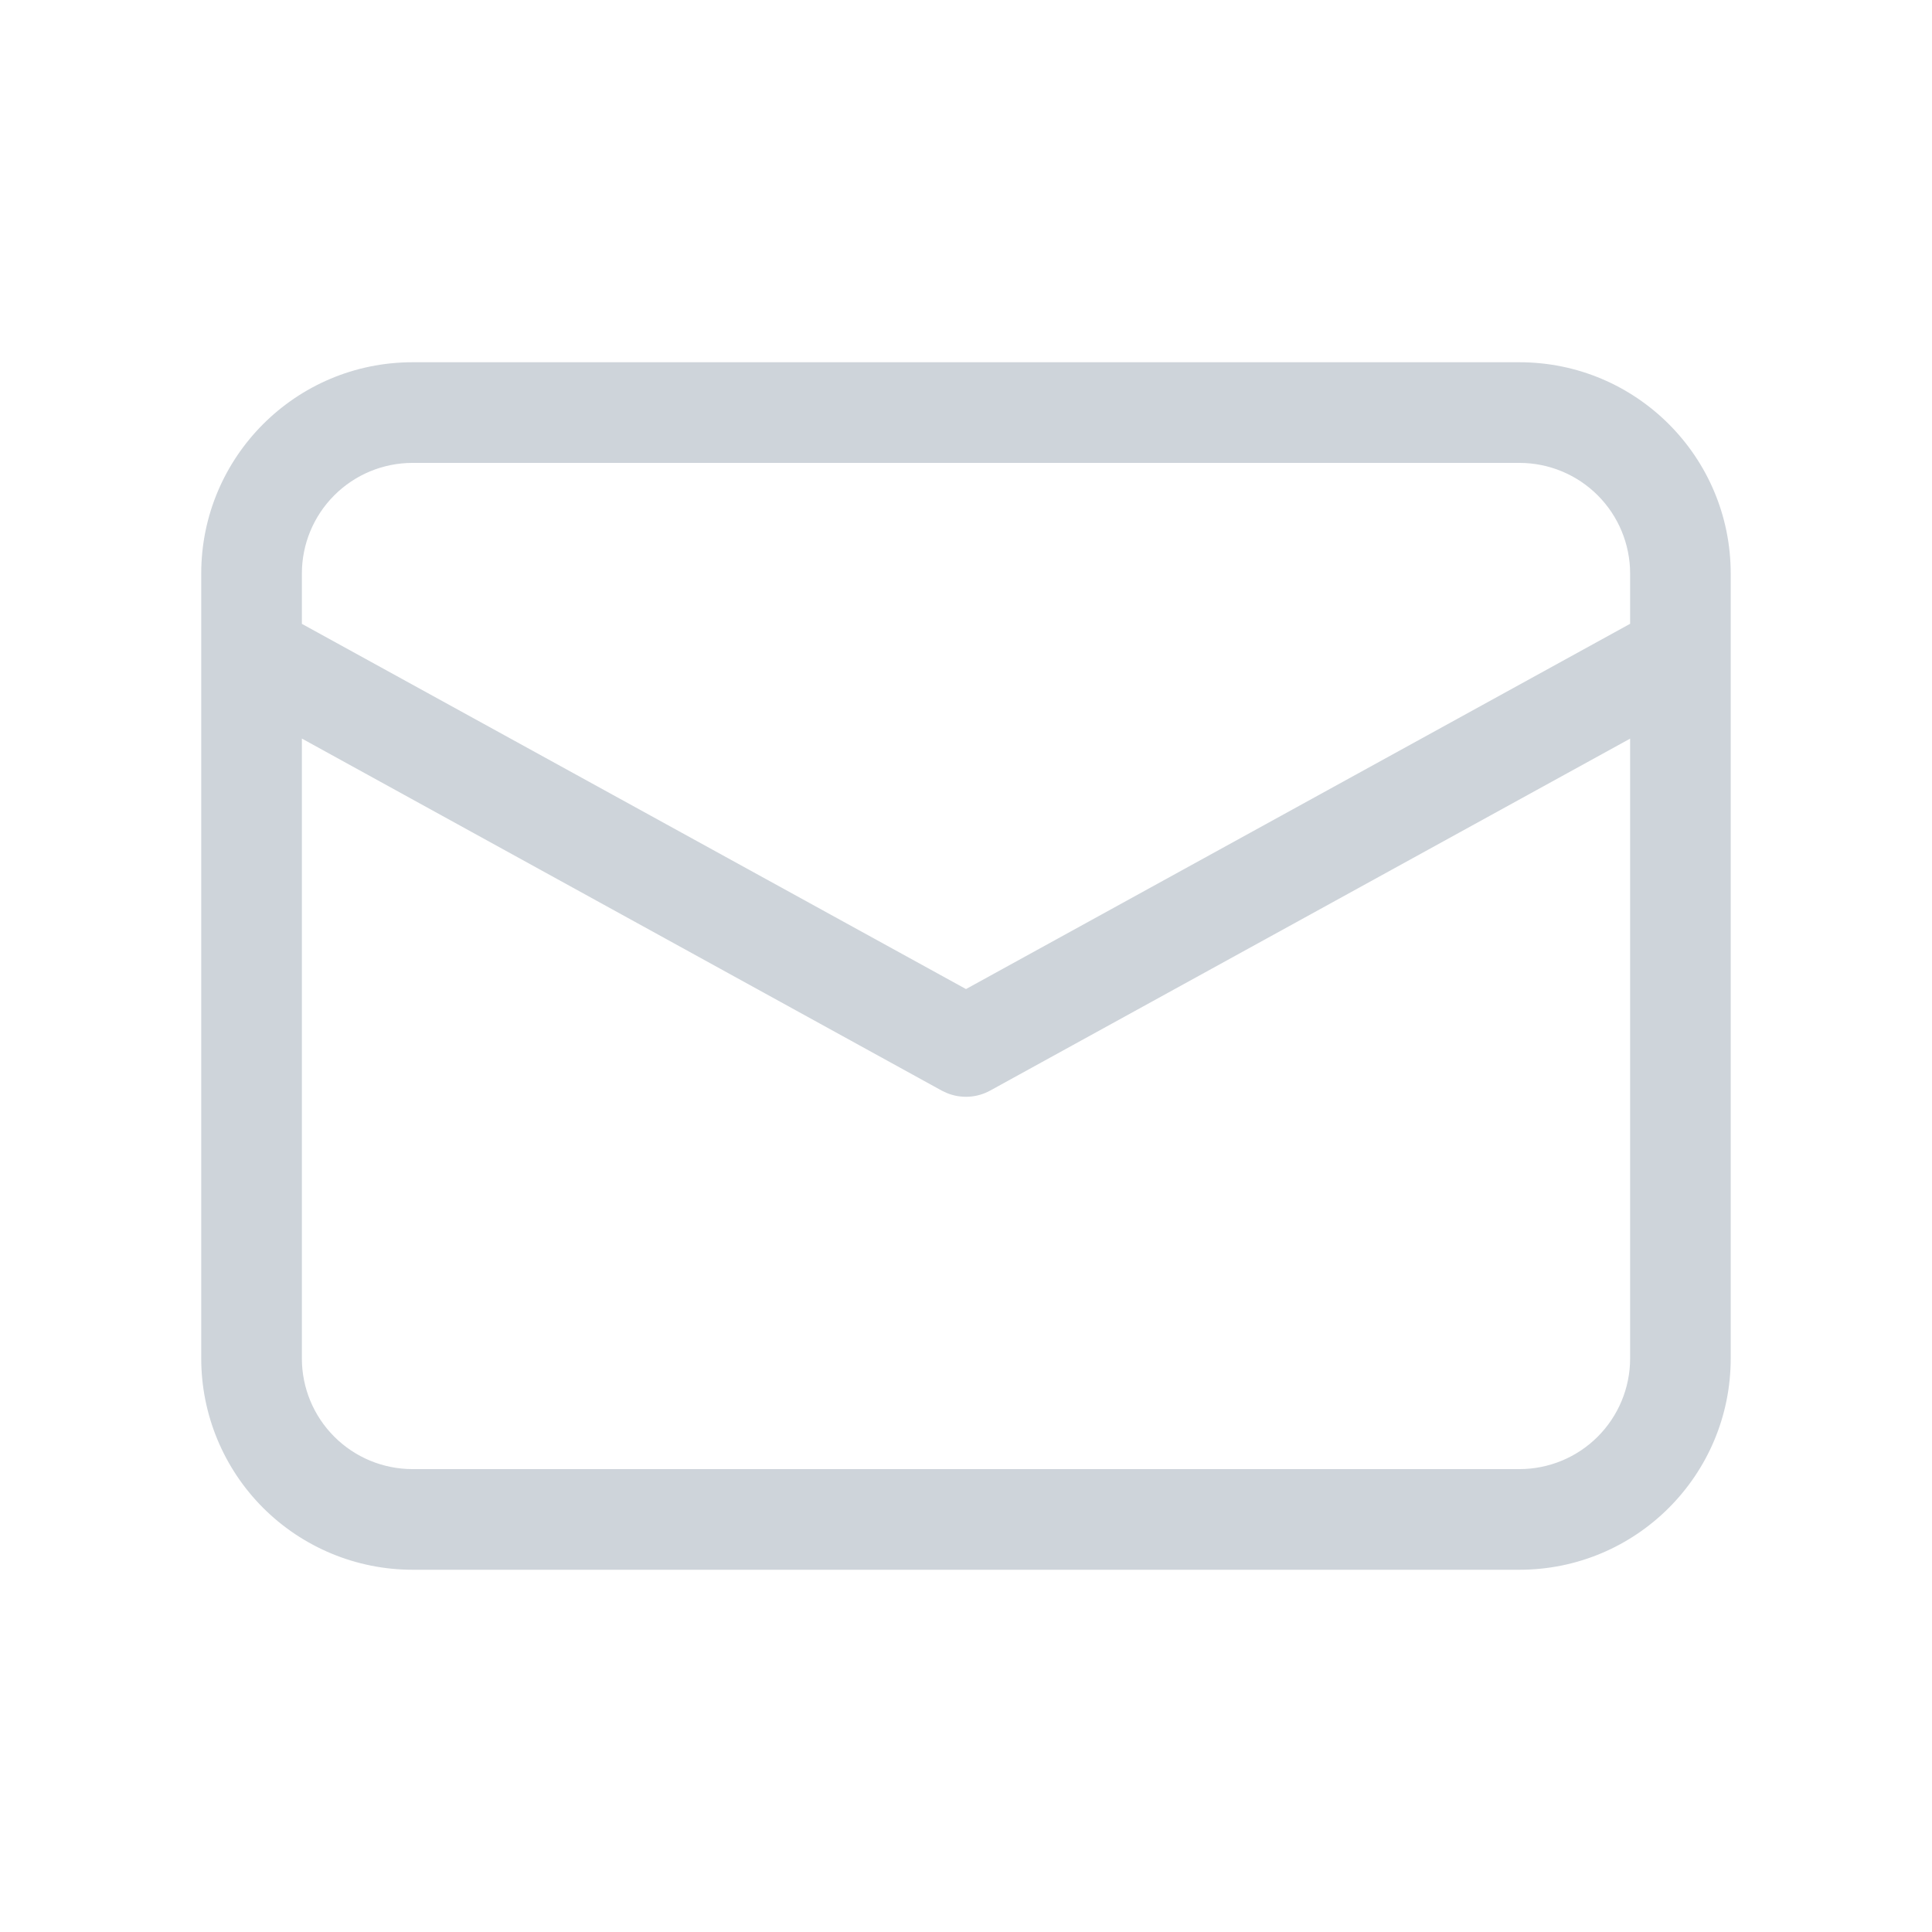
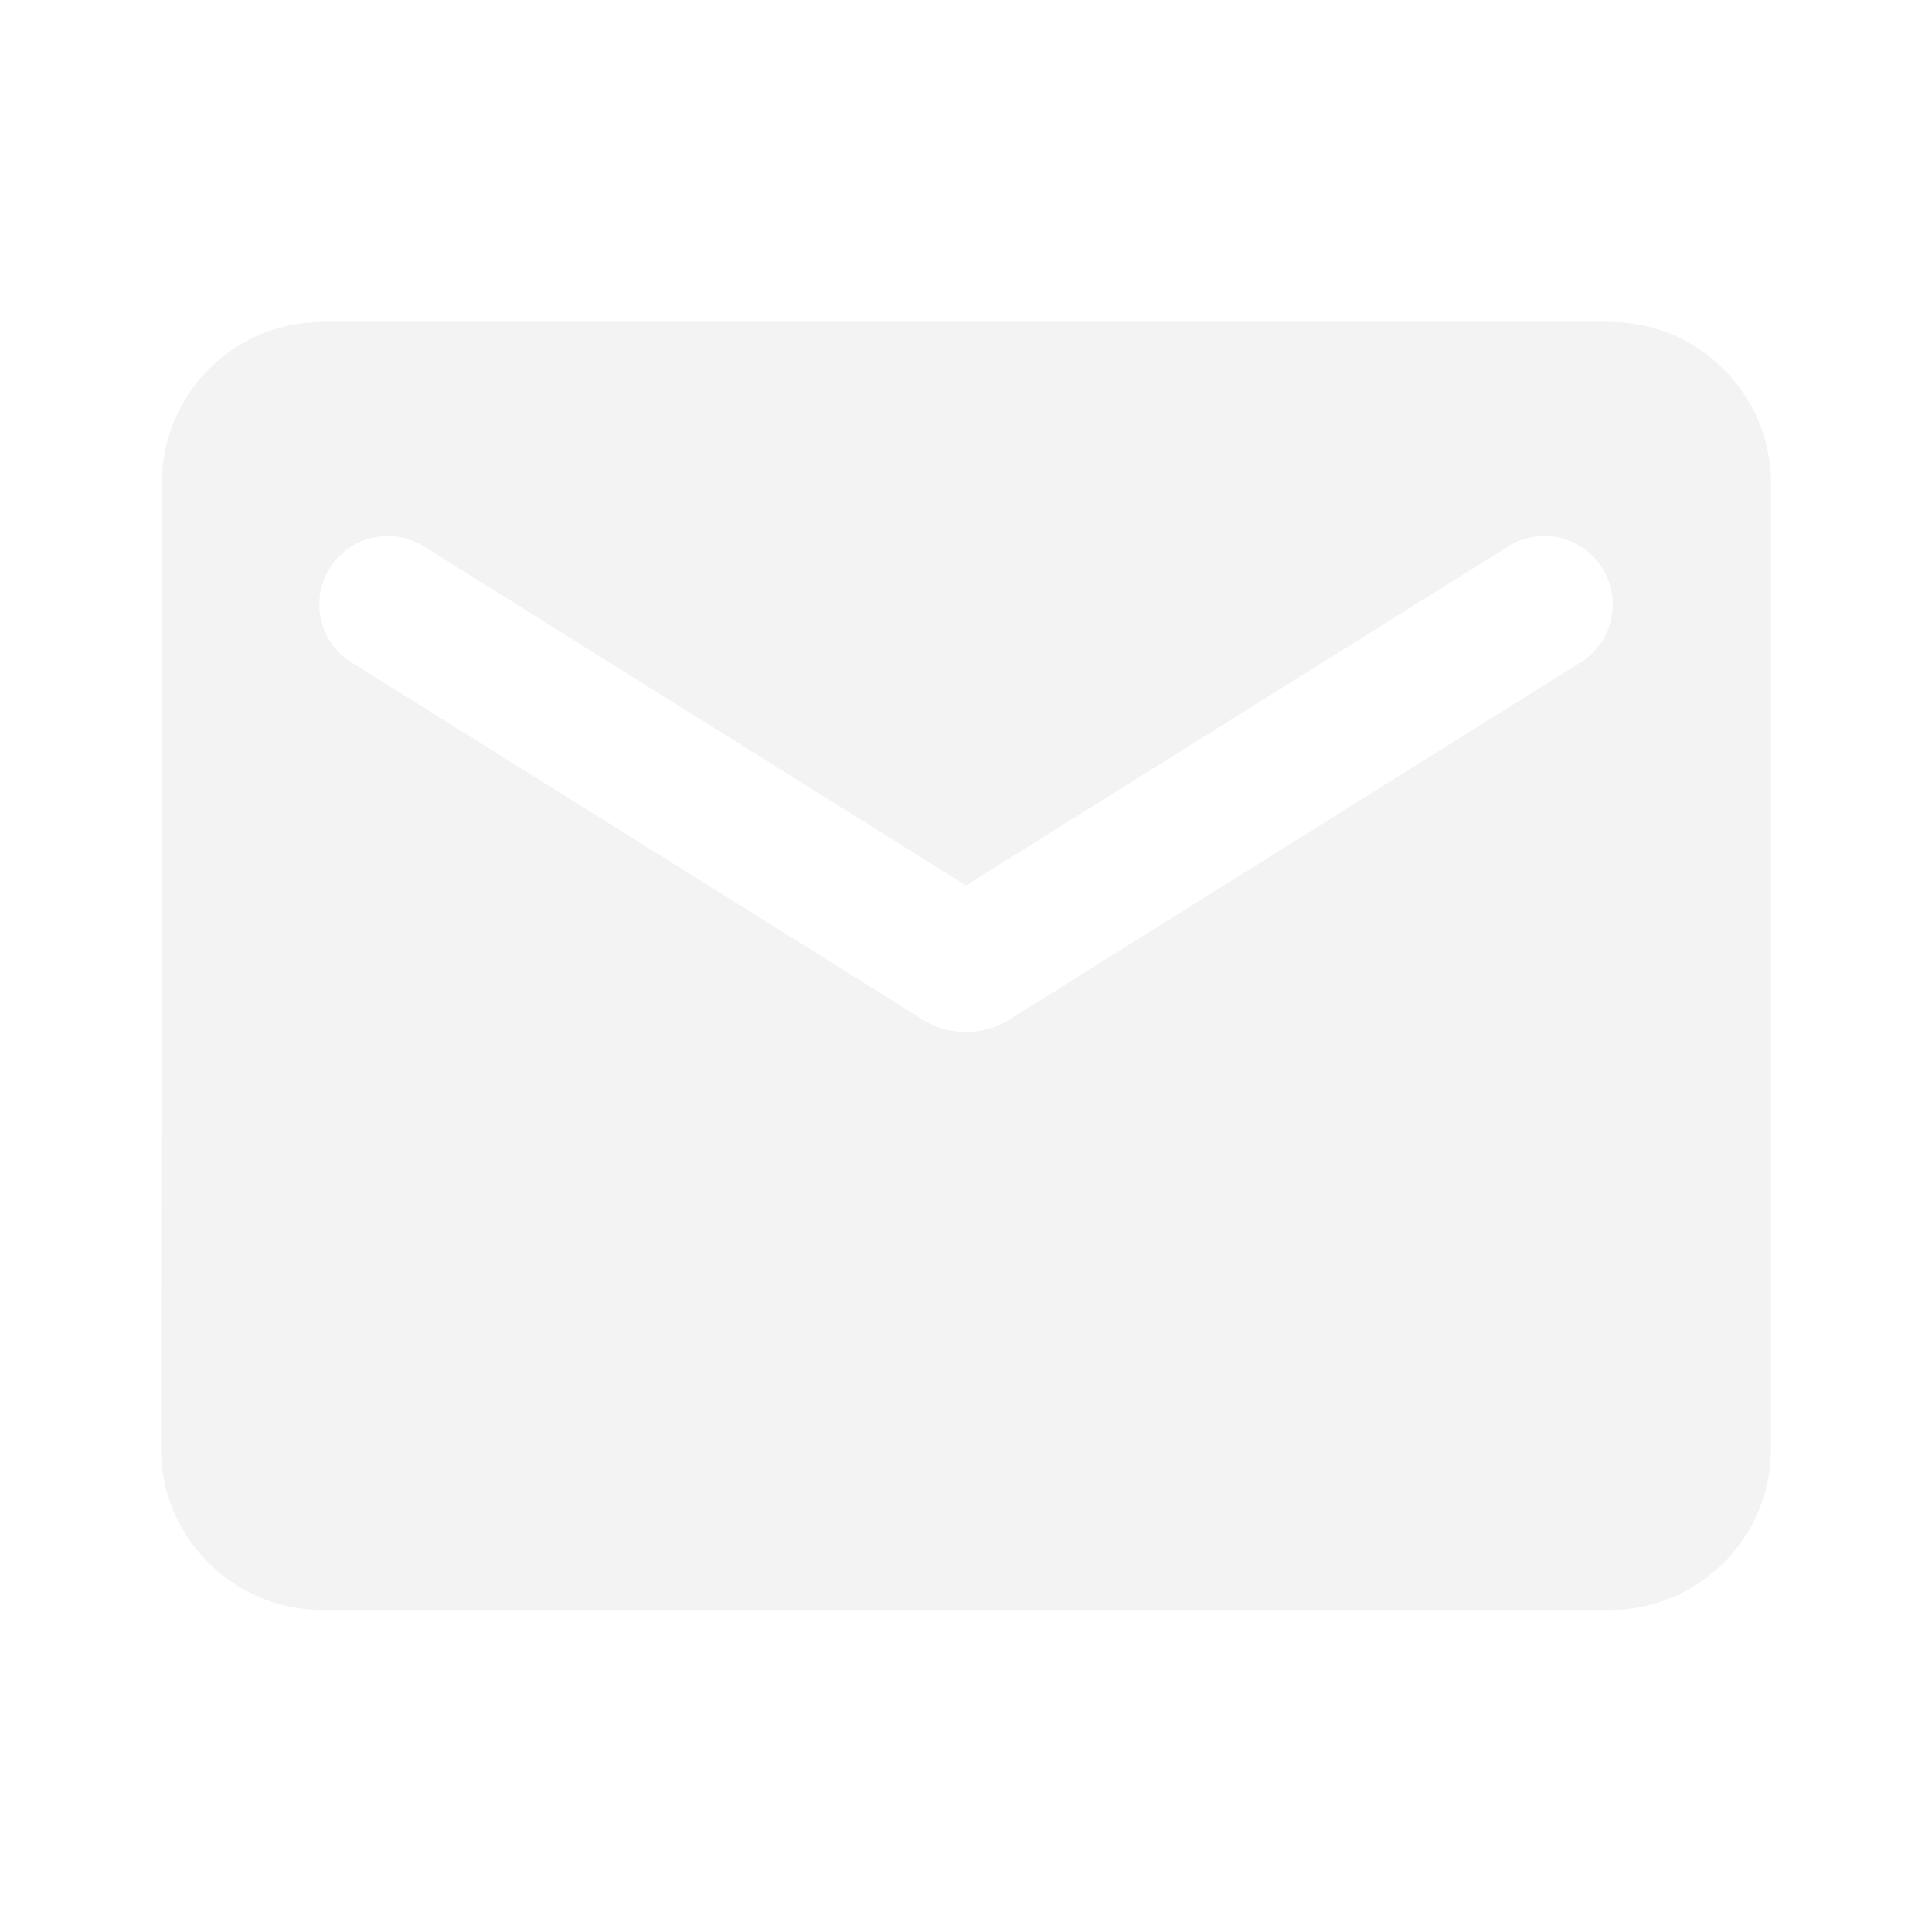
- <svg xmlns="http://www.w3.org/2000/svg" width="32" height="32" viewBox="0 0 32 32" fill="none">
-   <path d="M25.166 6C27.1 6 28.666 7.567 28.666 9.5V22.5C28.666 24.433 27.1 26 25.166 26H6.833C5.905 26 5.015 25.631 4.358 24.975C3.702 24.319 3.333 23.428 3.333 22.5V9.5C3.333 7.567 4.9 6 6.833 6H25.166ZM27 12.234L16.401 18.063C16.292 18.123 16.171 18.158 16.047 18.165C15.922 18.172 15.798 18.151 15.683 18.104L15.598 18.064L5 12.233V22.5C5 22.986 5.193 23.453 5.537 23.796C5.88 24.14 6.347 24.333 6.833 24.333H25.166C25.653 24.333 26.119 24.14 26.463 23.796C26.806 23.453 27 22.986 27 22.5V12.234ZM25.166 7.667H6.833C6.347 7.667 5.88 7.86 5.537 8.204C5.193 8.547 5 9.014 5 9.5V10.333L16 16.382L27 10.332V9.5C27 9.014 26.806 8.547 26.463 8.204C26.119 7.86 25.653 7.667 25.166 7.667Z" fill="#CED4DA" />
+ <svg xmlns="http://www.w3.org/2000/svg" width="26" height="26" viewBox="0 0 26 26" fill="none">
+   <g id="ic:round-email">
+     <path id="Vector" d="M21.667 4.333H4.334C3.142 4.333 2.178 5.308 2.178 6.5L2.167 19.5C2.167 20.691 3.142 21.666 4.334 21.666H21.667C22.859 21.666 23.834 20.691 23.834 19.5V6.5C23.834 5.308 22.859 4.333 21.667 4.333ZM21.234 8.937L13.575 13.726C13.228 13.942 12.773 13.942 12.426 13.726L4.767 8.937C4.658 8.876 4.563 8.794 4.487 8.695C4.412 8.596 4.356 8.483 4.326 8.362C4.295 8.242 4.289 8.116 4.308 7.993C4.327 7.87 4.371 7.752 4.437 7.646C4.503 7.541 4.59 7.449 4.692 7.378C4.794 7.307 4.91 7.257 5.032 7.232C5.154 7.207 5.28 7.207 5.402 7.232C5.524 7.257 5.64 7.306 5.742 7.377L13 11.916L20.259 7.377C20.361 7.306 20.477 7.257 20.599 7.232C20.721 7.207 20.847 7.207 20.969 7.232C21.091 7.257 21.206 7.307 21.309 7.378C21.411 7.449 21.498 7.541 21.564 7.646C21.63 7.752 21.674 7.87 21.693 7.993C21.712 8.116 21.706 8.242 21.675 8.362C21.644 8.483 21.589 8.596 21.513 8.695C21.437 8.794 21.342 8.876 21.234 8.937Z" fill="#F3F3F3" />
+   </g>
</svg>
